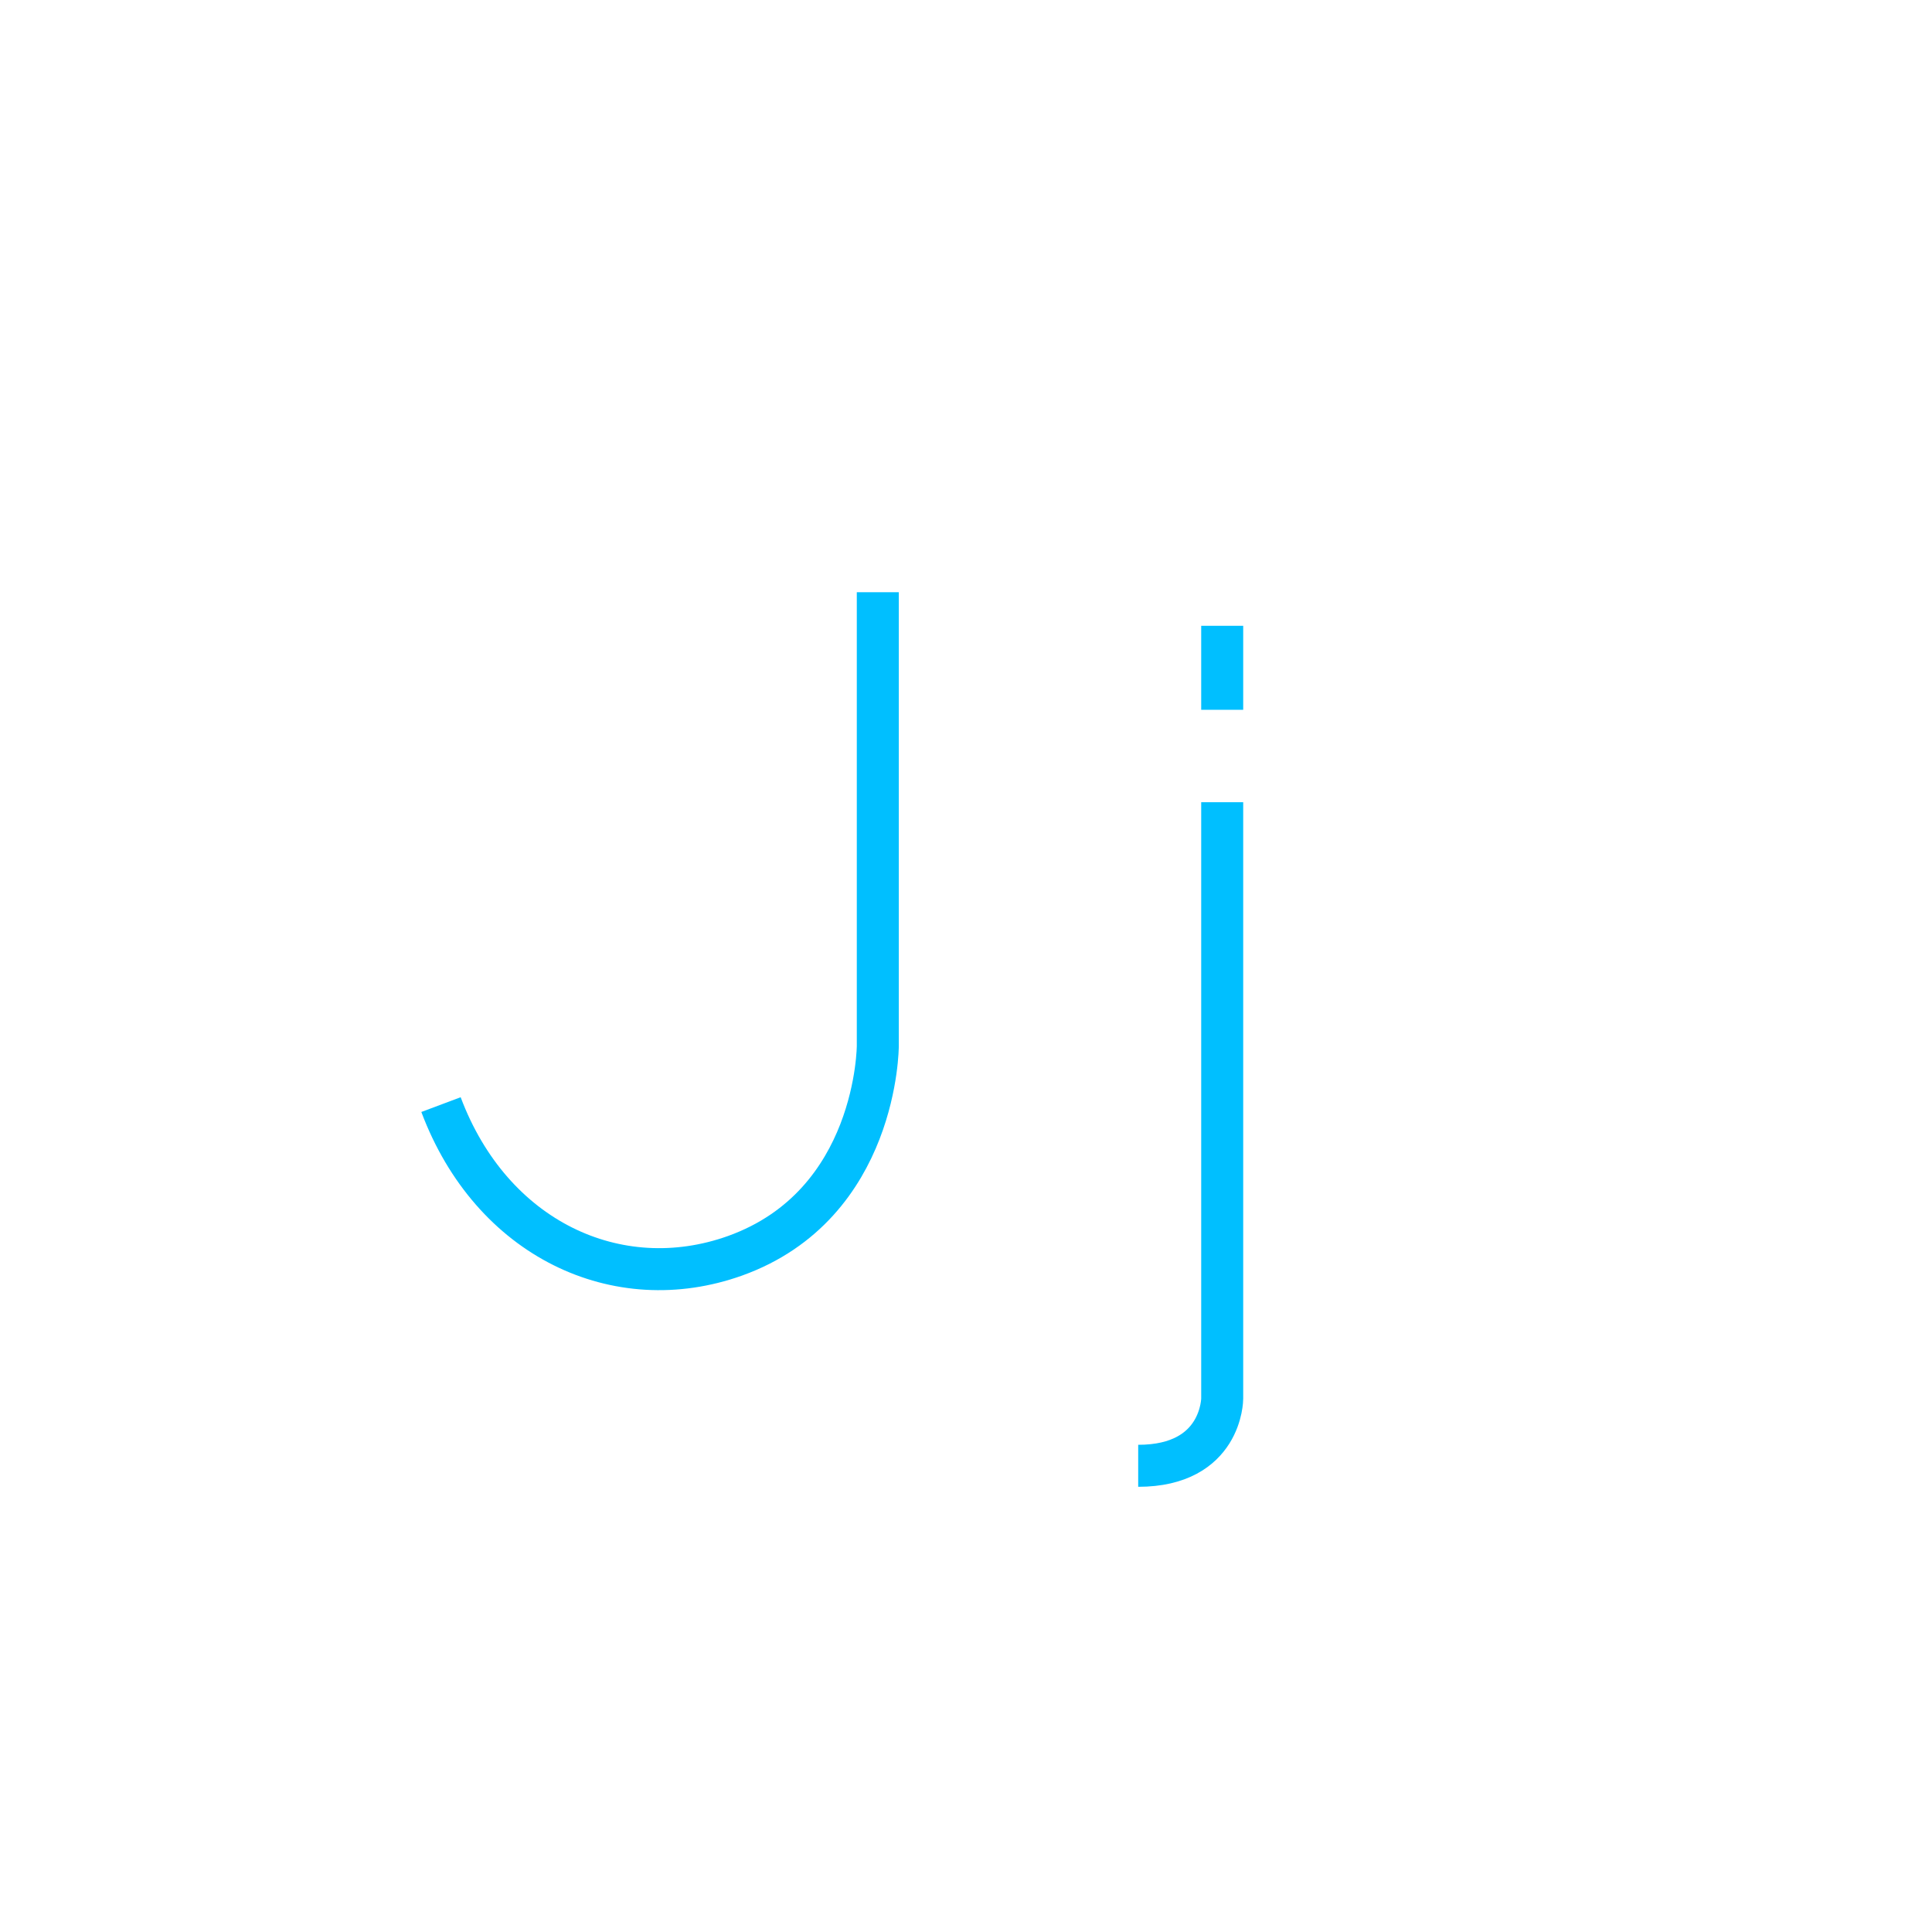
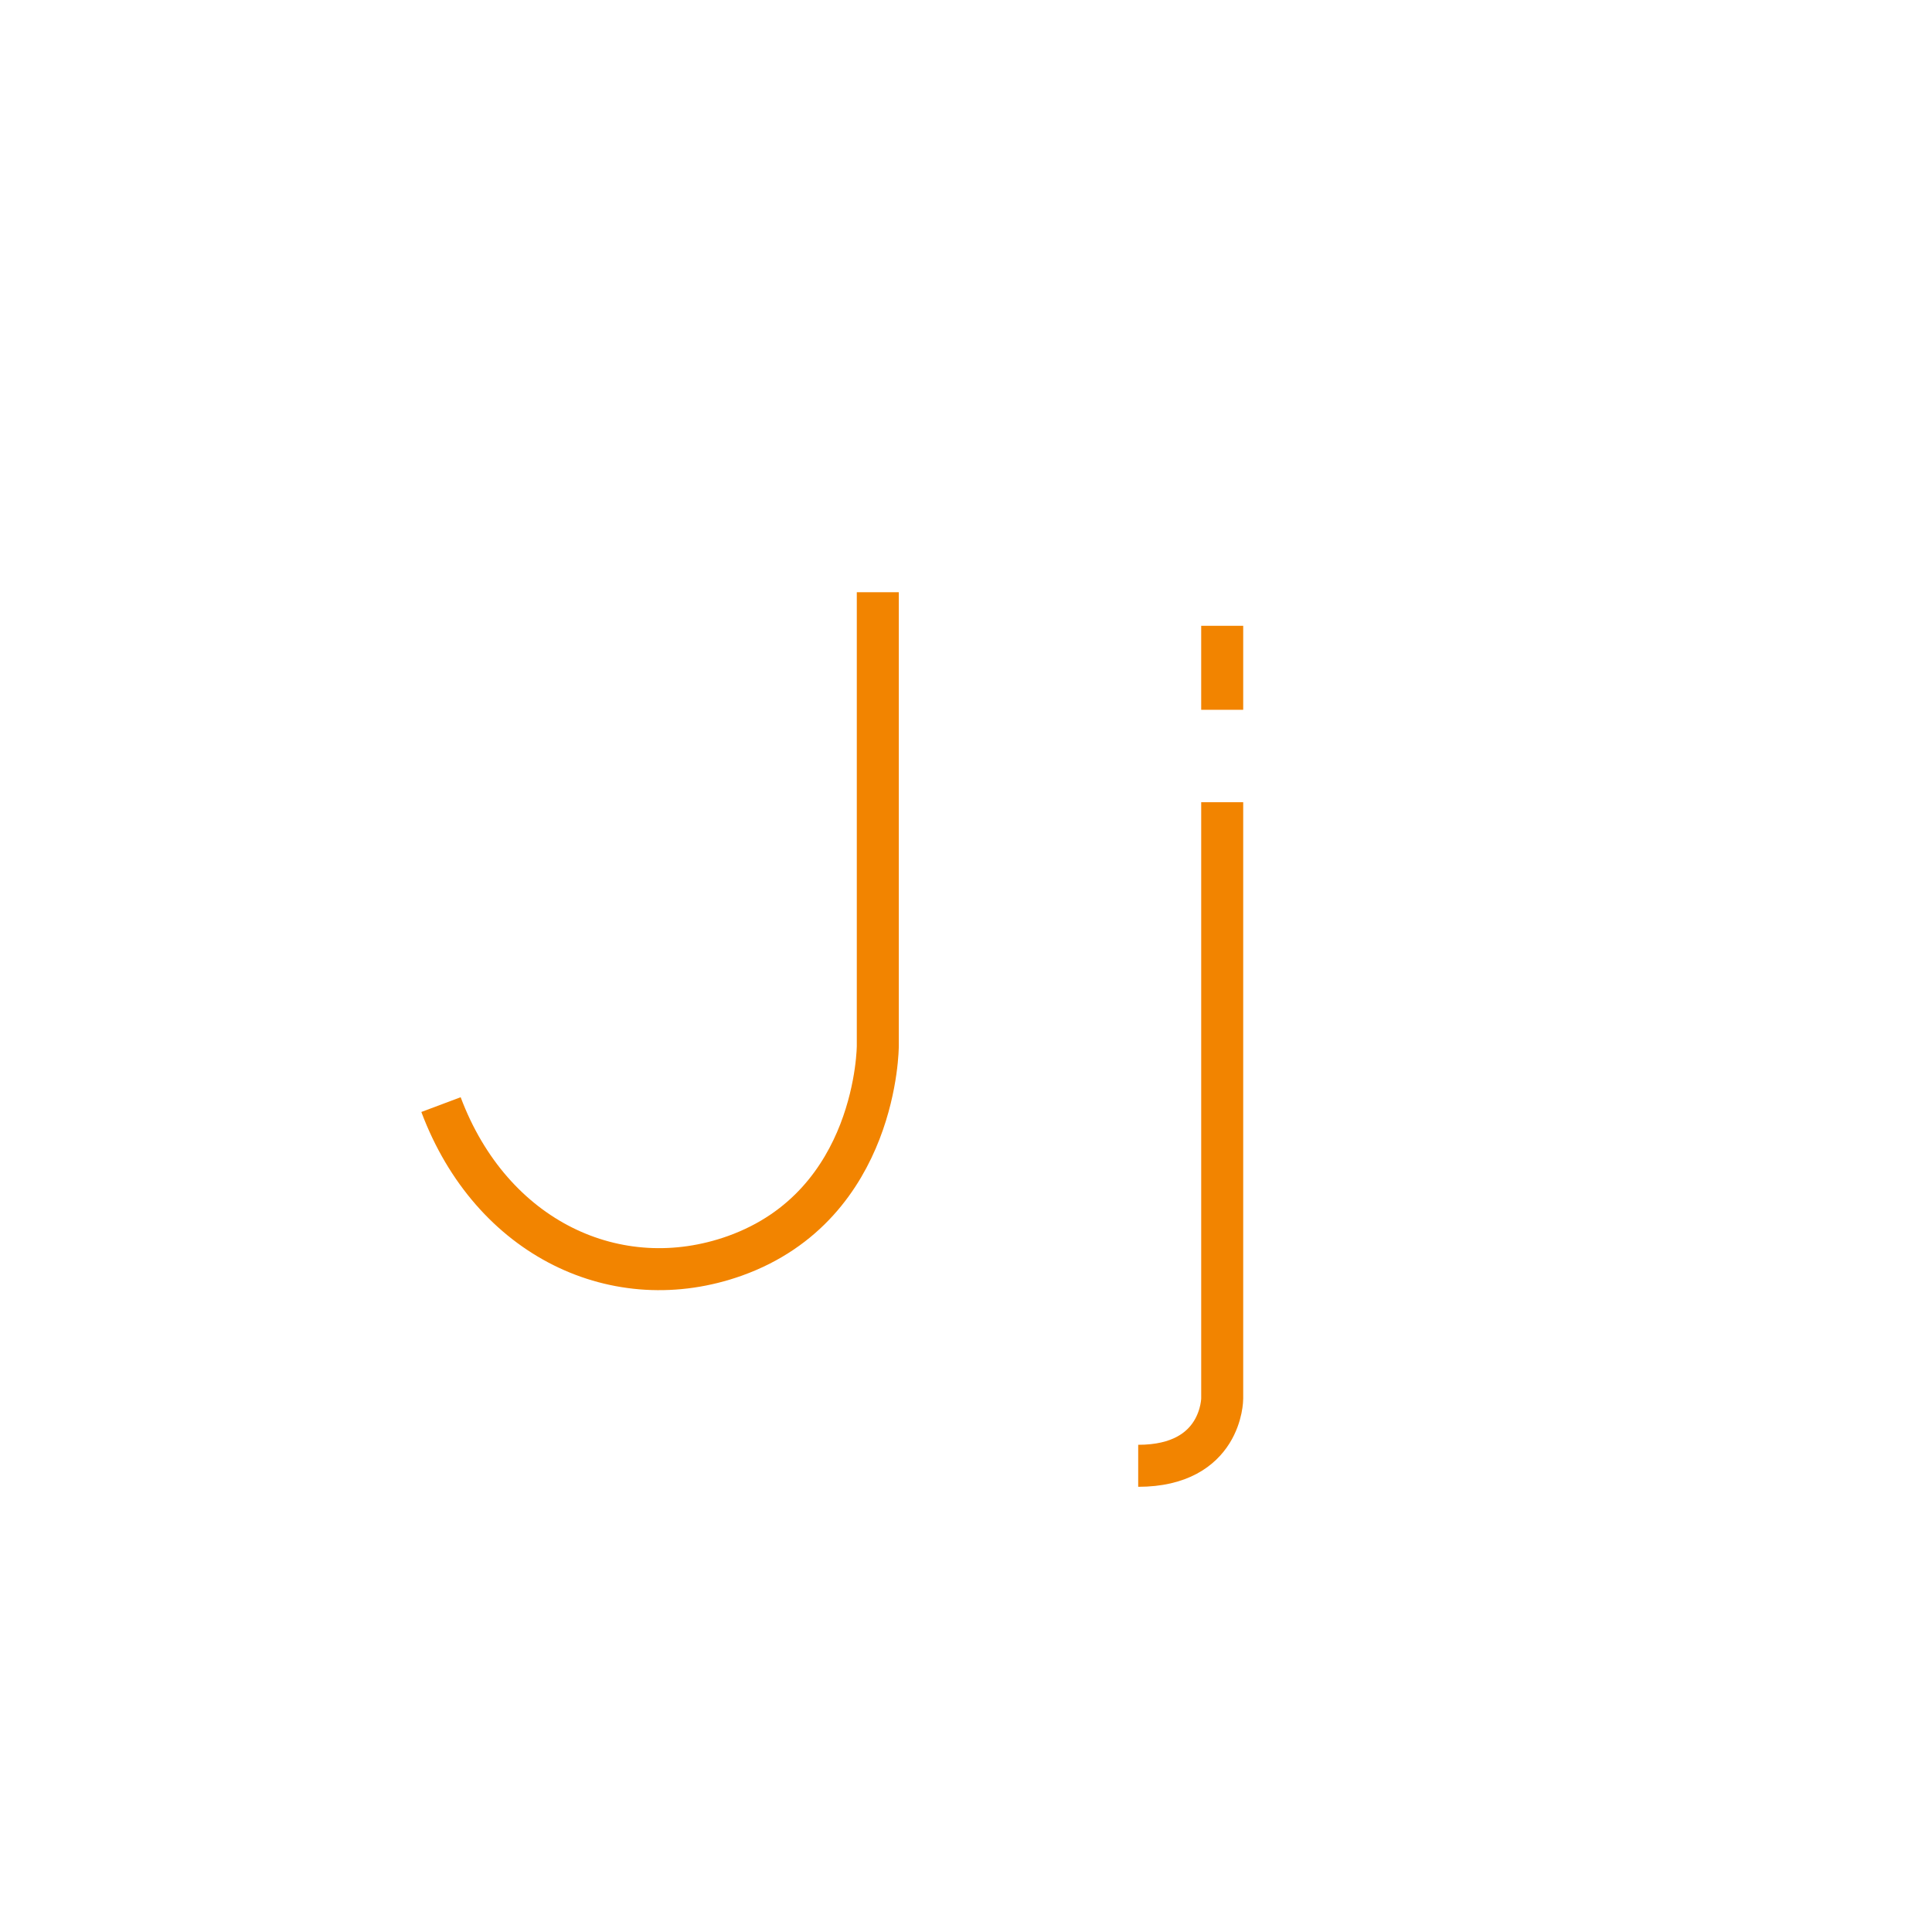
<svg xmlns="http://www.w3.org/2000/svg" version="1.1" x="0px" y="0px" viewBox="0 0 230 230" style="enable-background:new 0 0 230 230;" xml:space="preserve">
  <style type="text/css">
- 	.st0{fill:none;stroke:#00BFFF;stroke-width:5;stroke-miterlimit:10;}
+ 	.st0{fill:none;stroke:#f28400;stroke-width:5;stroke-miterlimit:10;}
</style>
  <g id="CapJ">
    <path id="CapJ1" class="st0" d="M104.5,70.5v54c0,0,0,18.9-17,25c-14,5-29-2-35-18" />
  </g>
  <g id="LowJ">
    <line id="LowJ2" class="st0" x1="145.5" y1="74.5" x2="145.5" y2="84.5" />
    <path id="LowJ1" class="st0" d="M145.5,95.5v71c0,0,0,8-10,8" />
  </g>
</svg>
